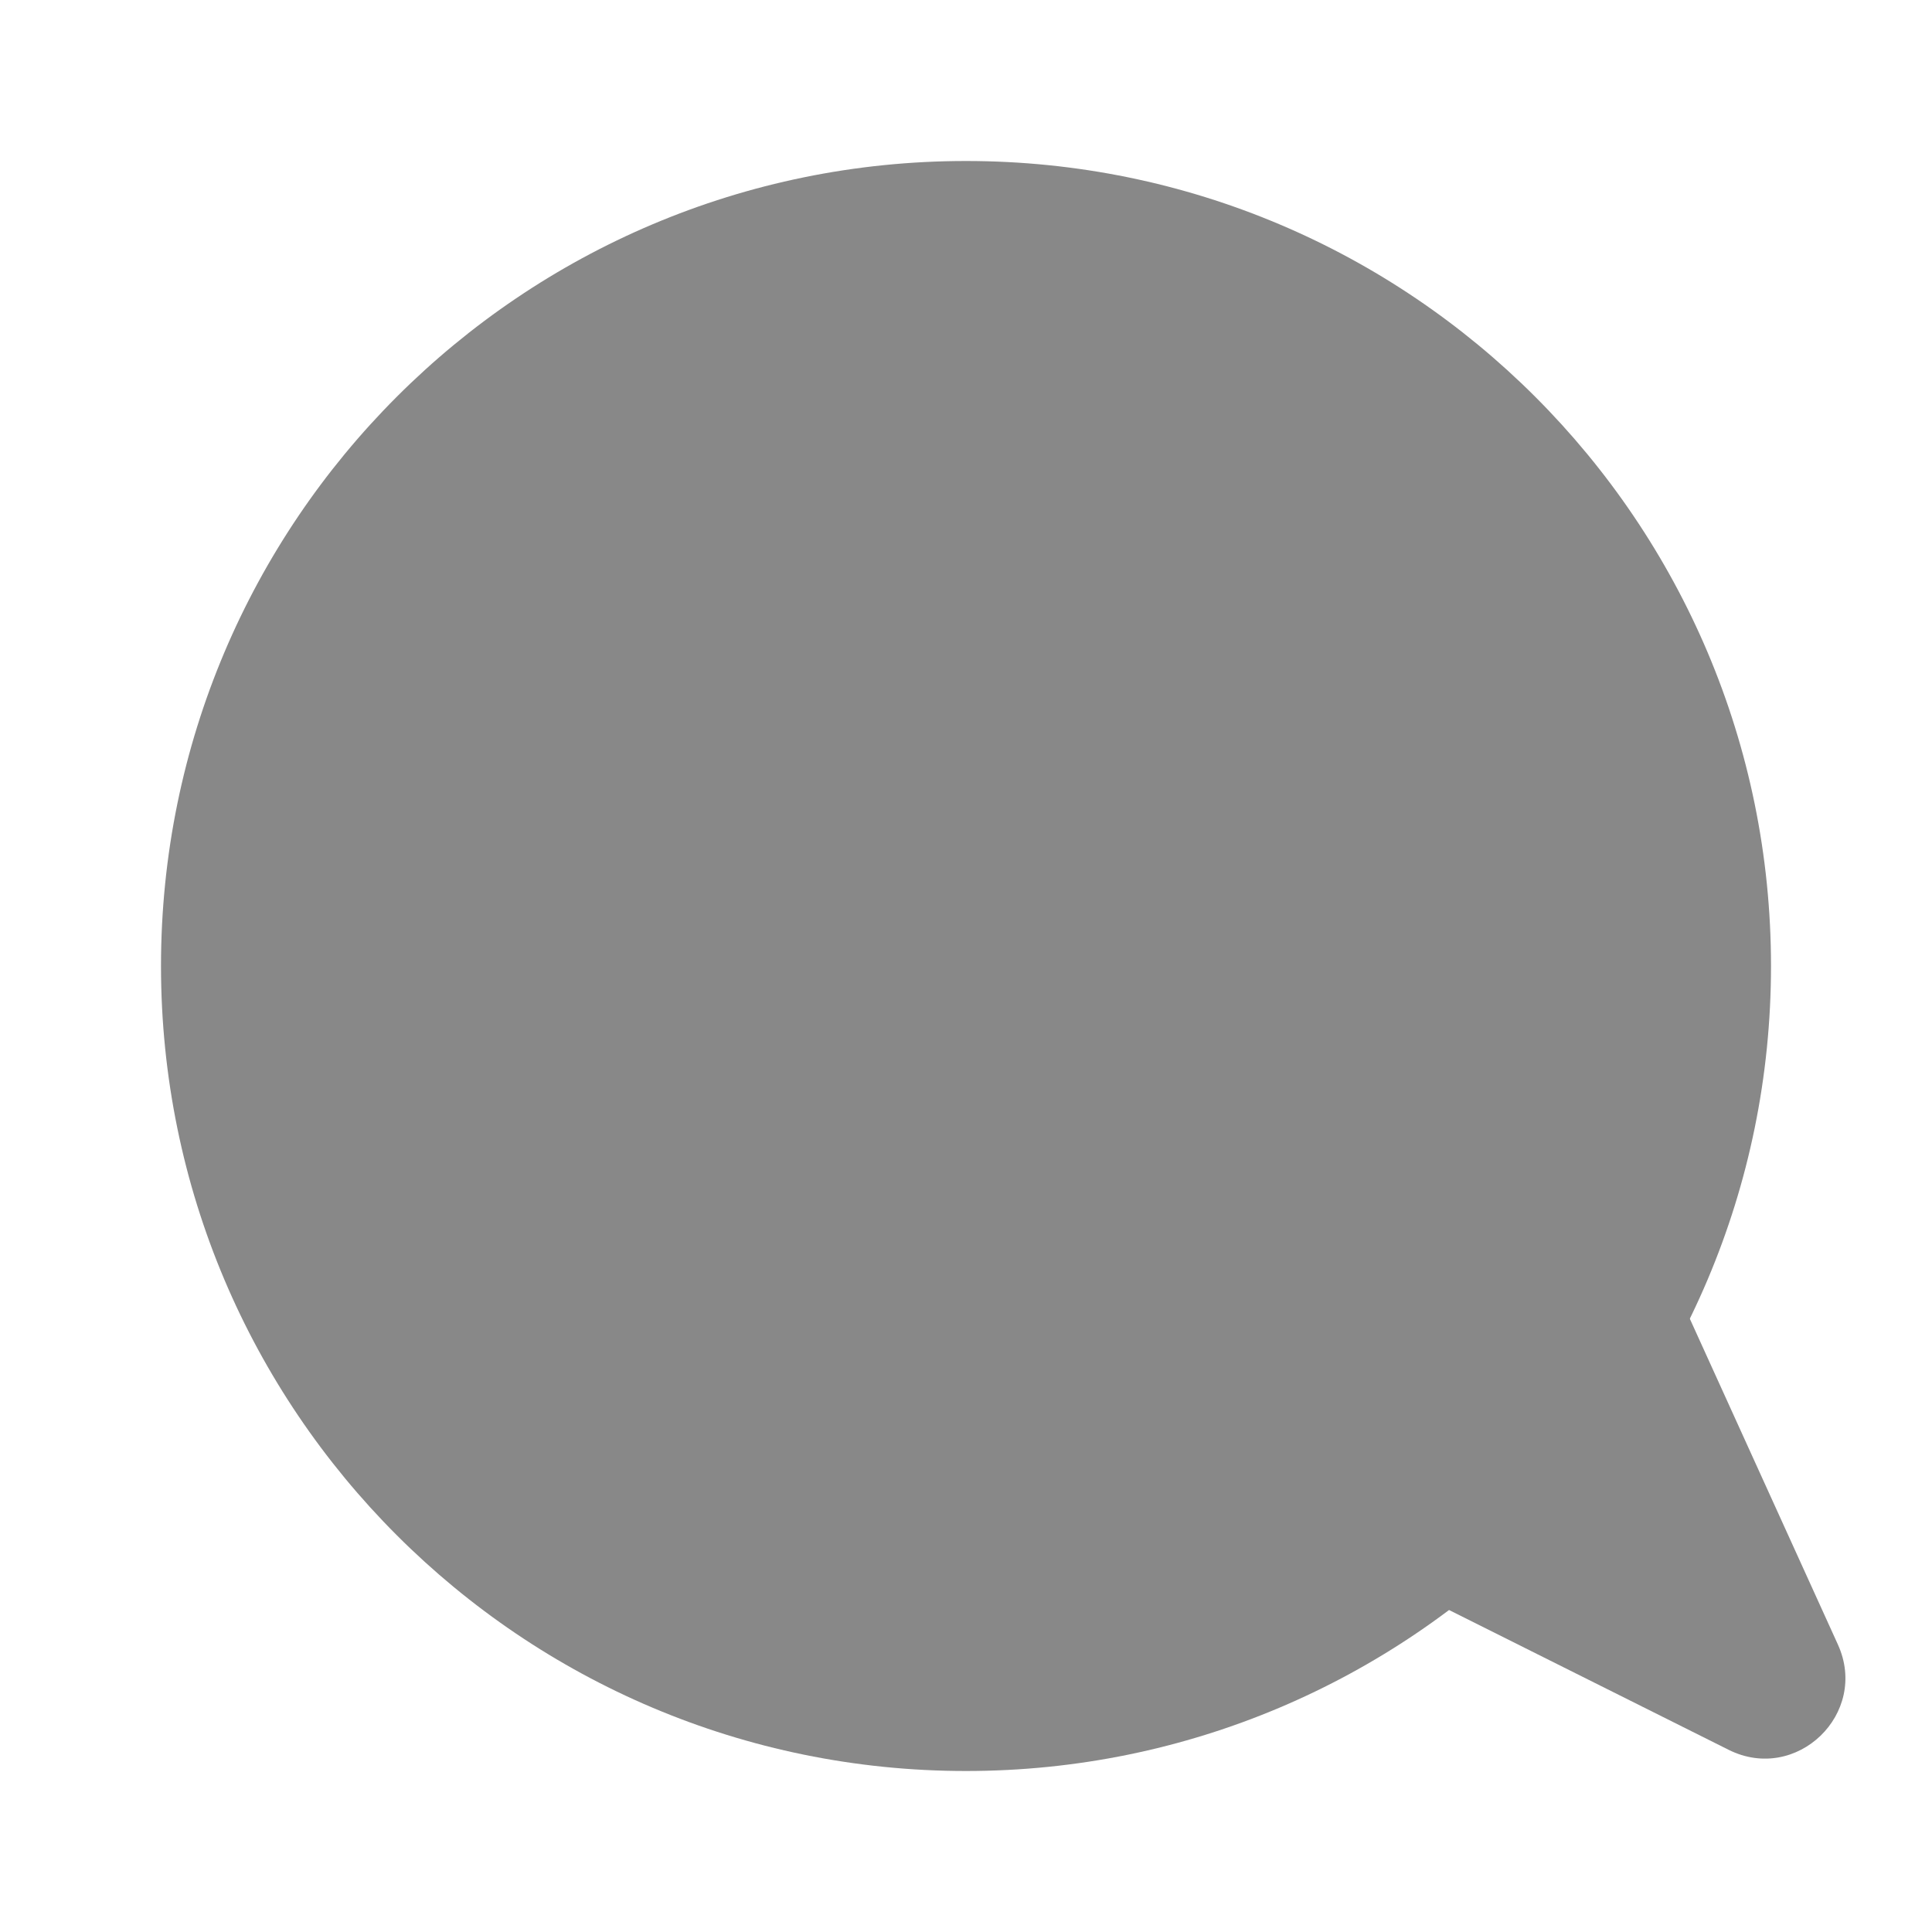
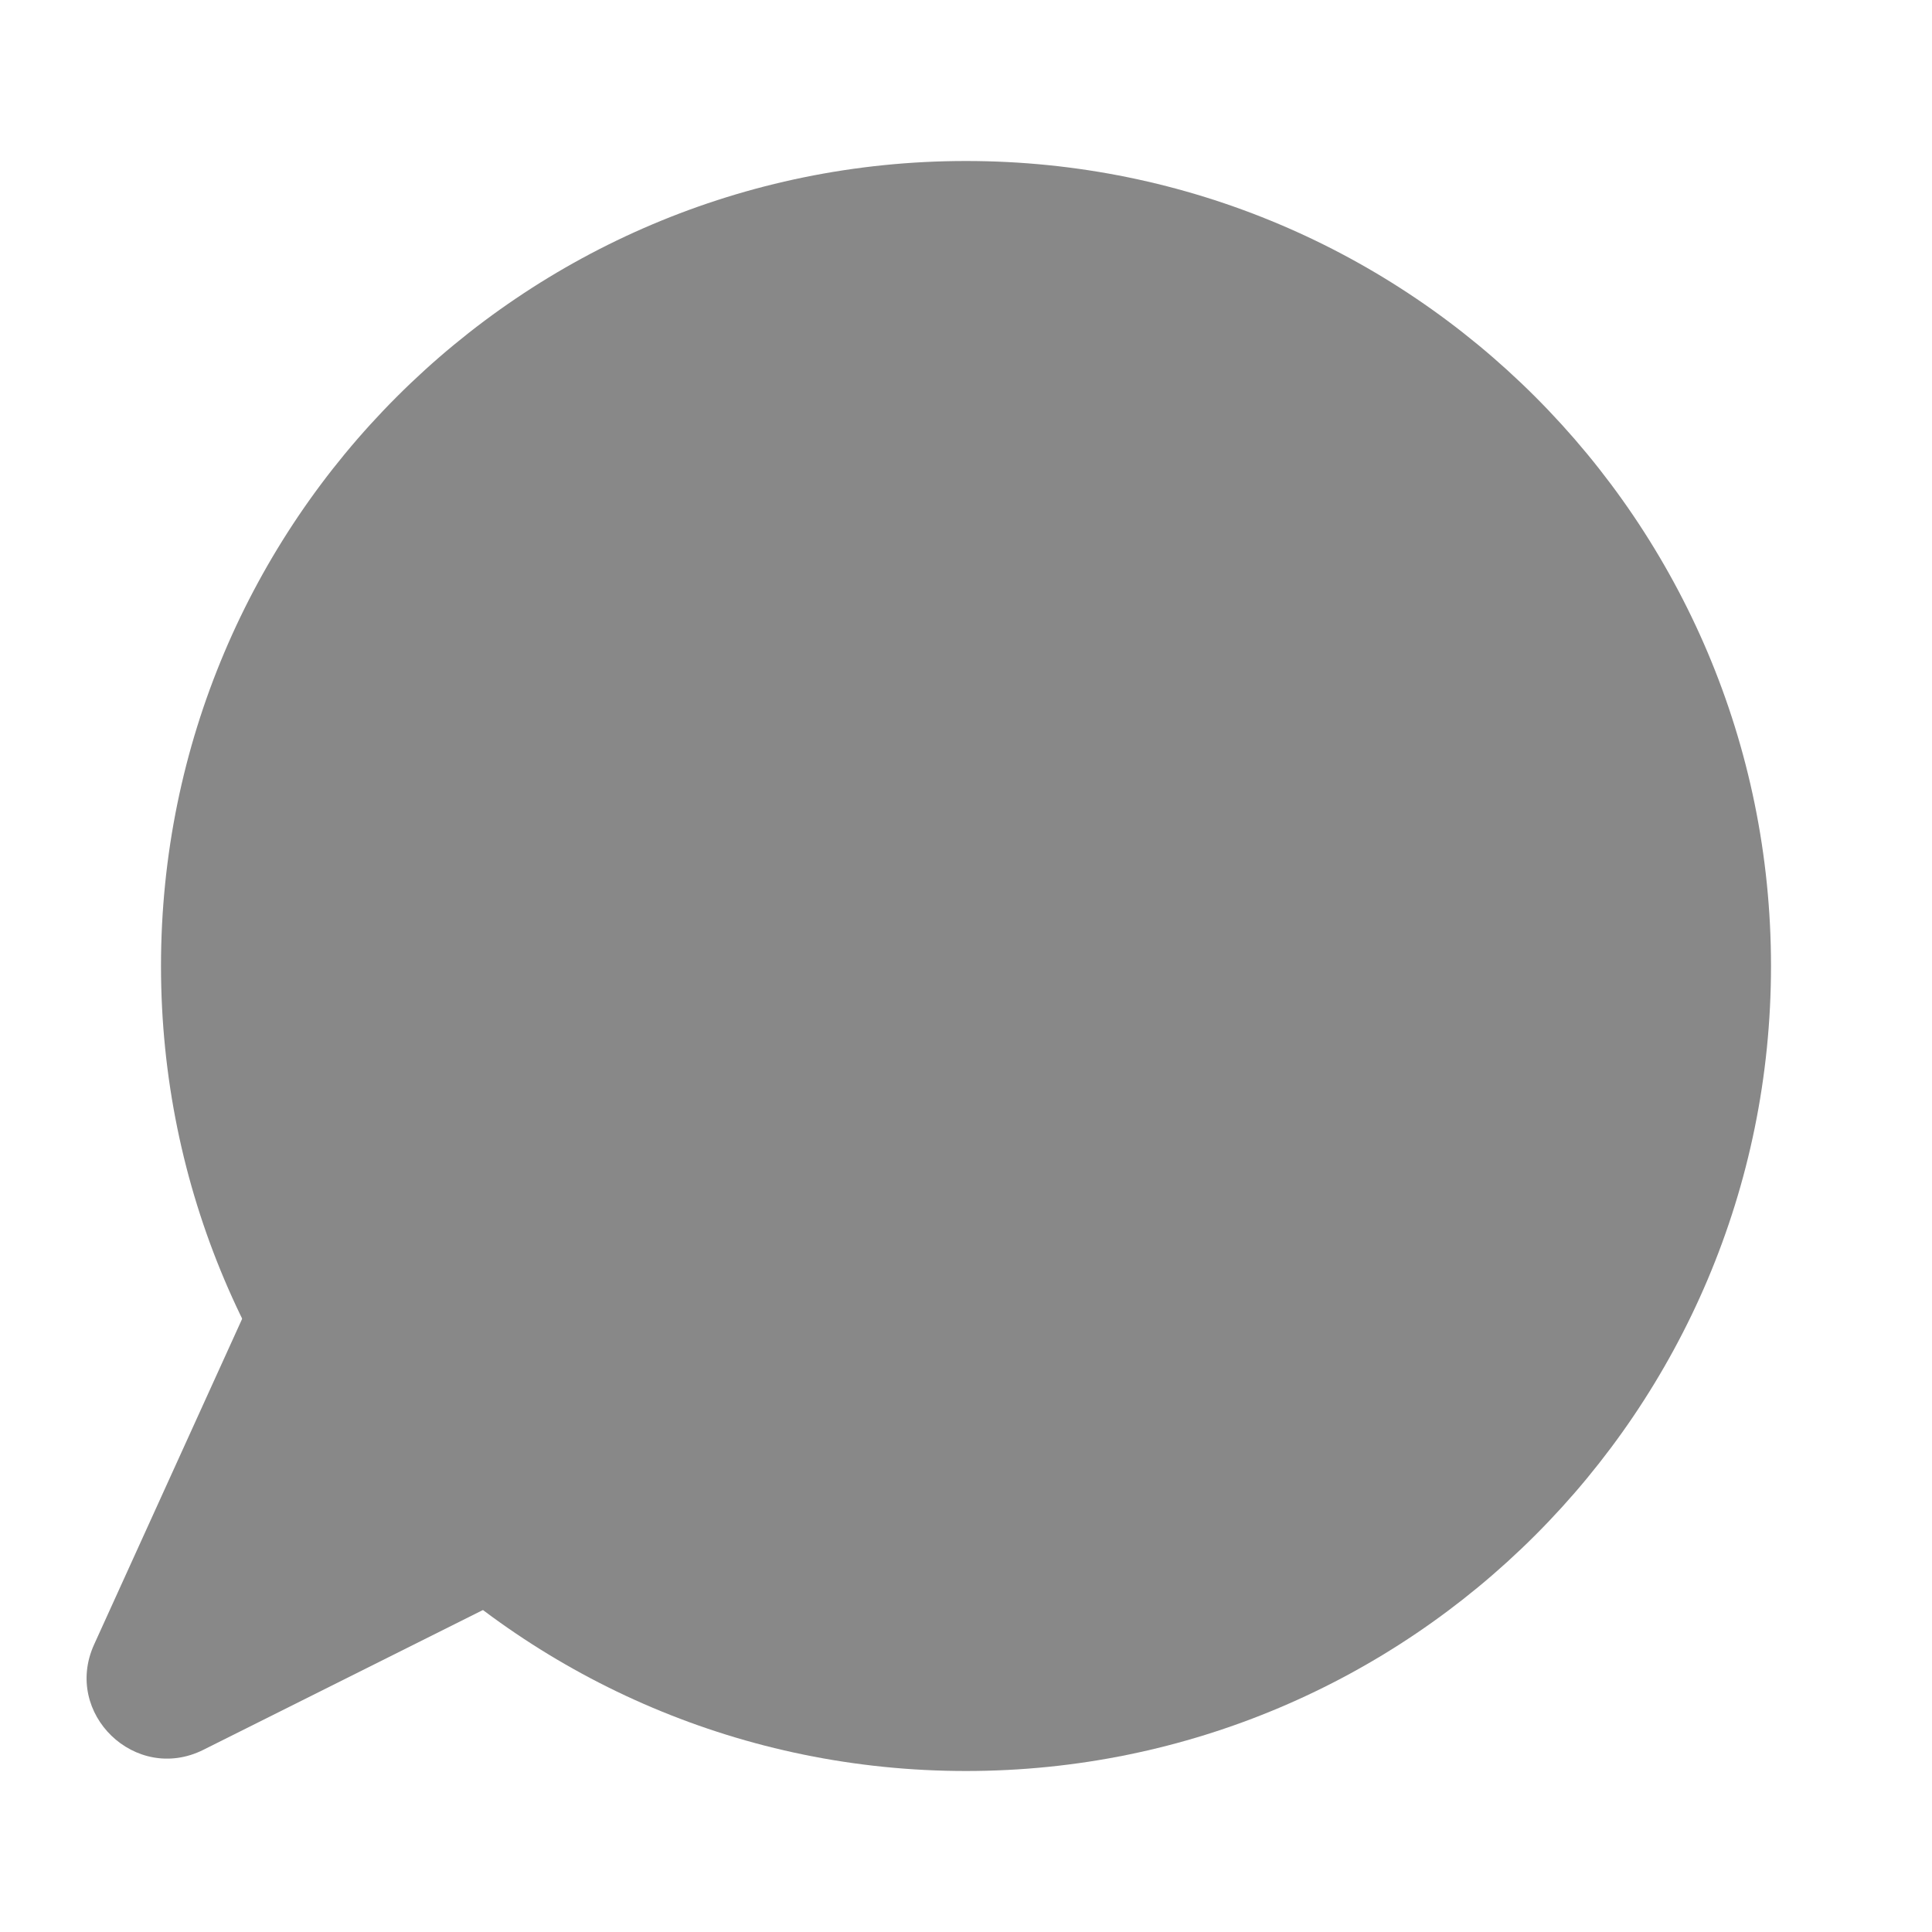
<svg xmlns="http://www.w3.org/2000/svg" width="24" height="24" viewBox="0 0 24 24" fill="none">
-   <circle cx="12" cy="12" r="10" fill="#888888" />
-   <path d="M22.831 20.429L19 12L14 18L21.474 21.737C22.317 22.158 23.221 21.287 22.831 20.429Z" fill="#888888" />
+   <path d="M12 22C6.477 22 2 17.523 2 12C2 6.477 6.477 2 12 2C17.523 2 22 6.477 22 12C22 17.523 17.523 22 12 22Z" fill="#888888" />
+   <path d="M1.169 20.429L5 12L10 18L2.526 21.737C1.683 22.158 0.779 21.287 1.169 20.429Z" fill="#888888" />
</svg>
